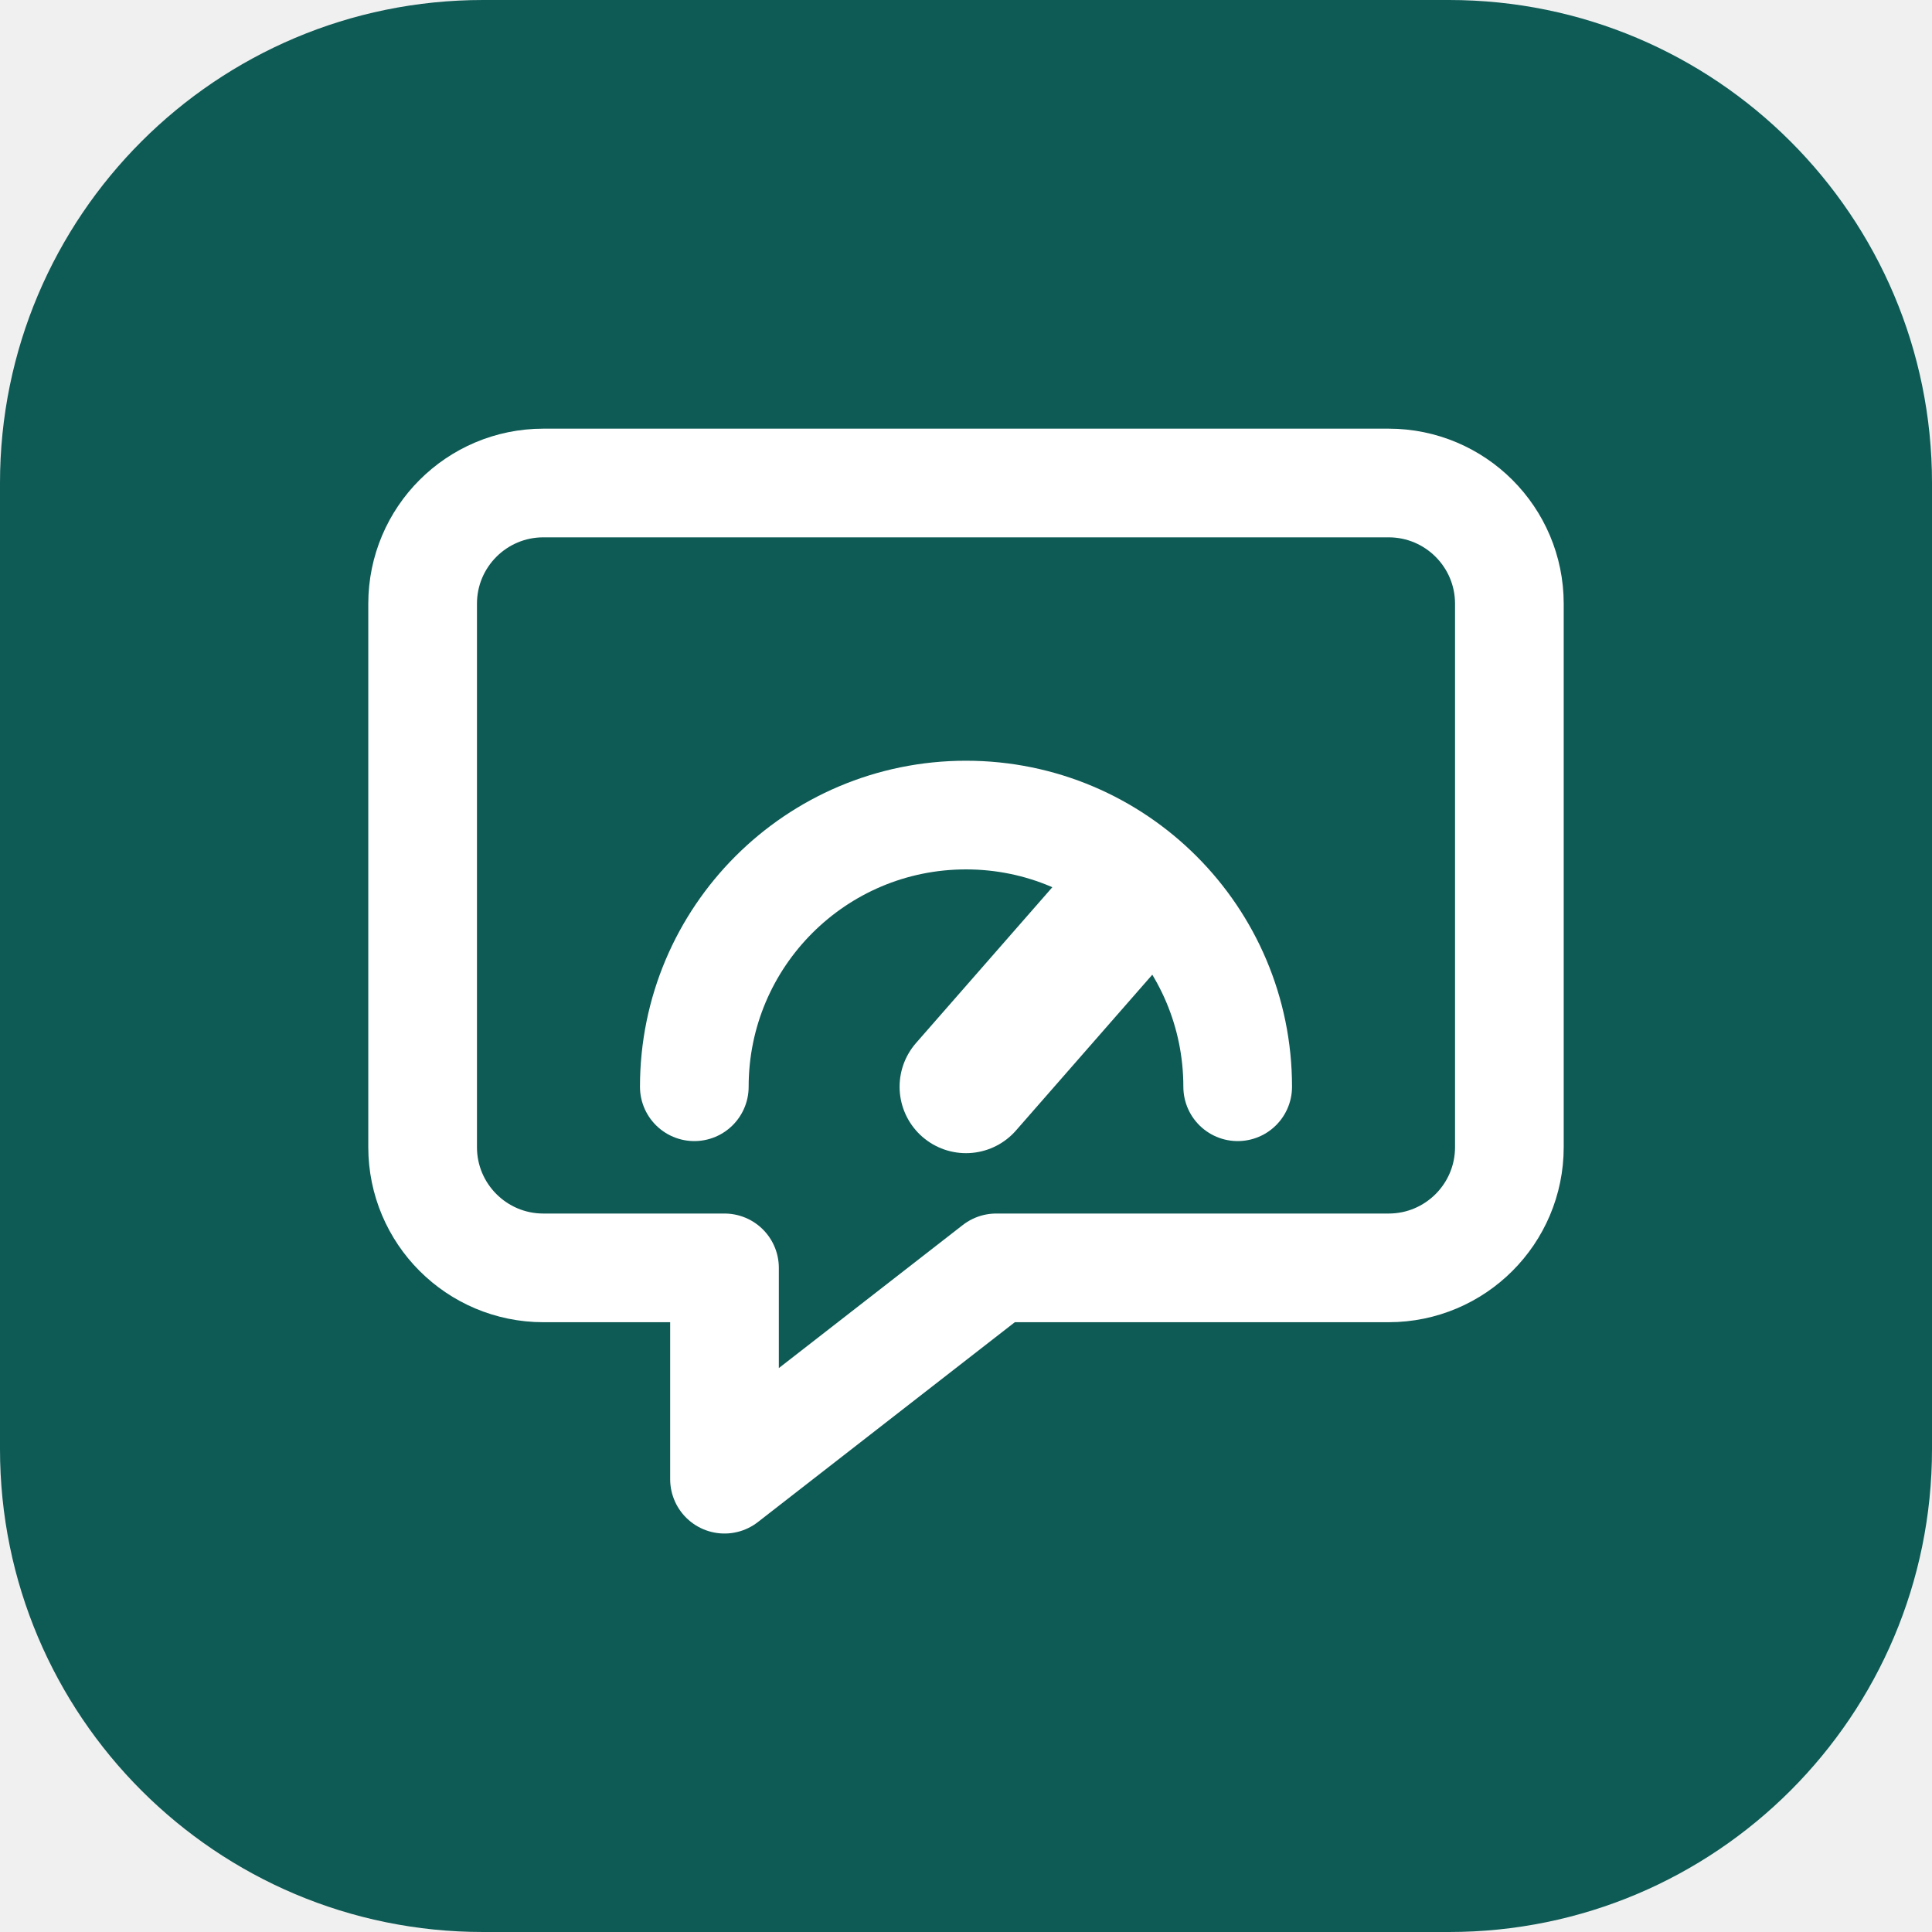
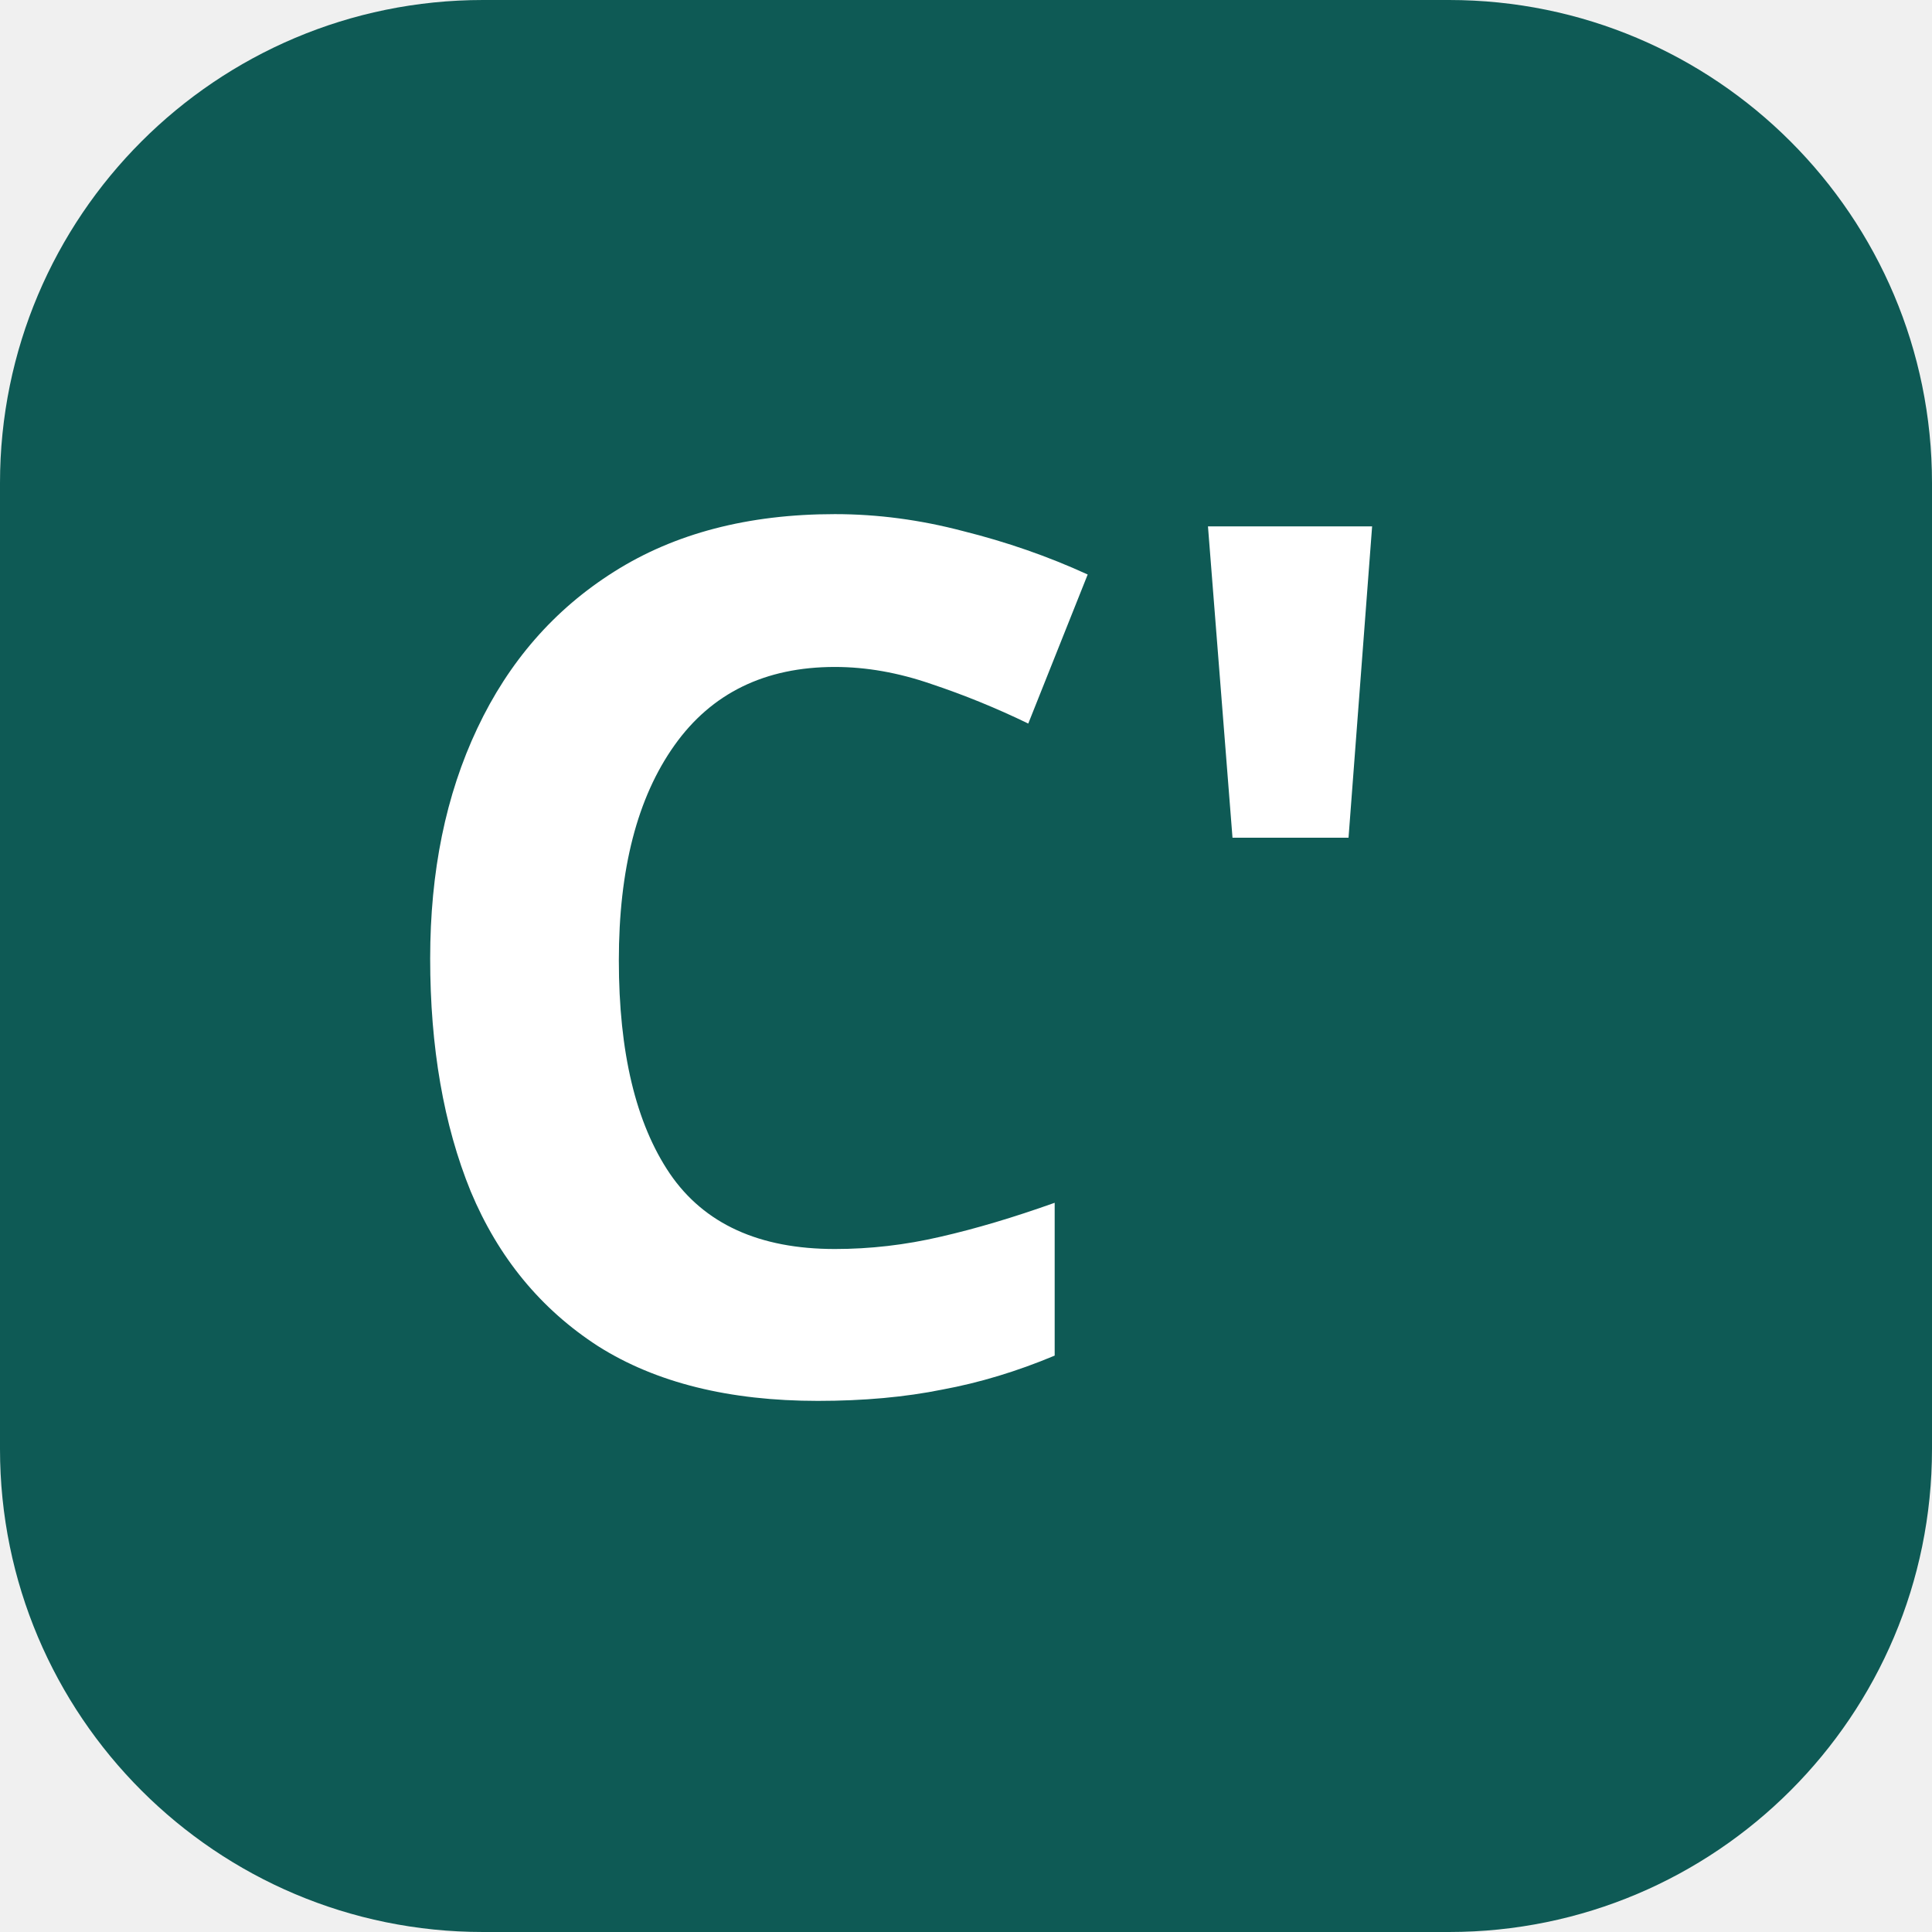
<svg xmlns="http://www.w3.org/2000/svg" viewBox="0 0 32 32">
  <rect width="32" height="32" rx="8" fill="#0e5a55" />
-   <g transform="translate(4 4)" fill="none" stroke="#ffffff" stroke-width="1.8" stroke-linecap="round" stroke-linejoin="round">
-     <path d="M5 4h14a2 2 0 0 1 2 2v9a2 2 0 0 1-2 2h-6.5L8 20.5V17H5a2 2 0 0 1-2-2V6a2 2 0 0 1 2-2z" />
-     <path d="M7.5 14a4.5 4.5 0 0 1 9 0" />
-     <path d="M12 14l2.8-3.2" stroke-width="2.2" />
-   </g>
+   <text x="15" y="23" text-anchor="middle" font-family="Georgia, 'Segoe UI', sans-serif" font-size="20" font-weight="700" fill="#ffffff">C'</text>
</svg>
